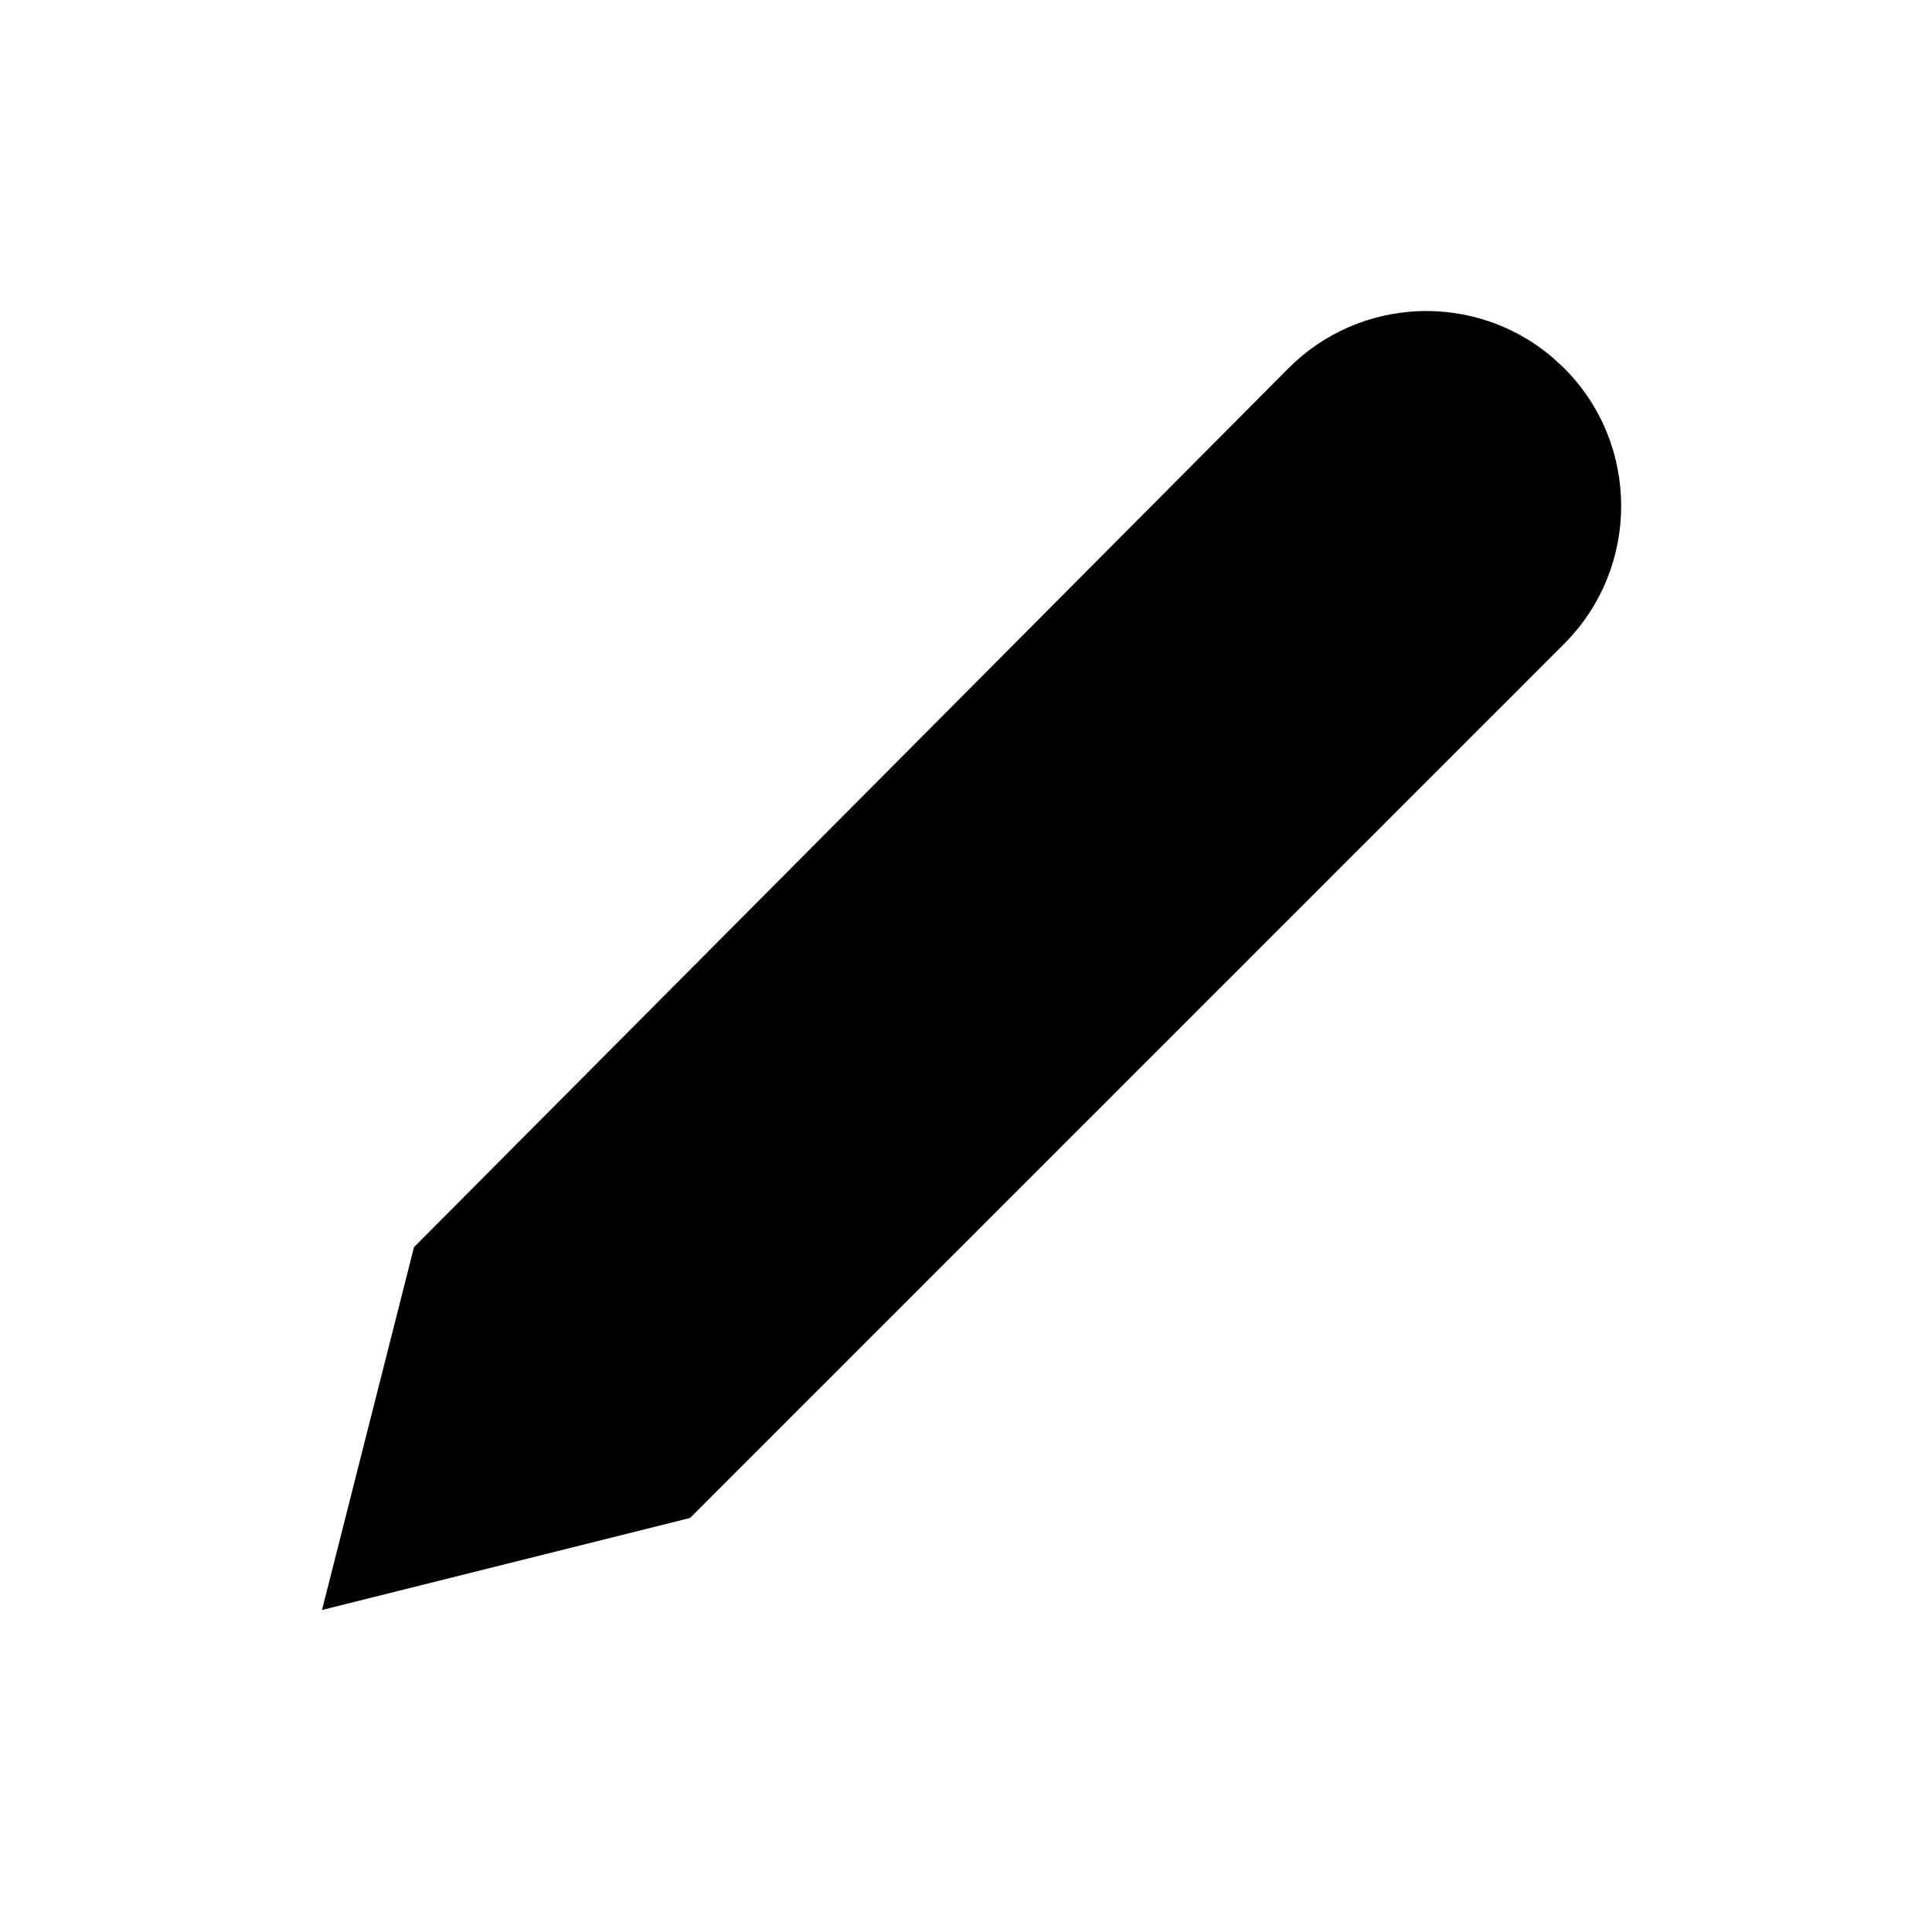
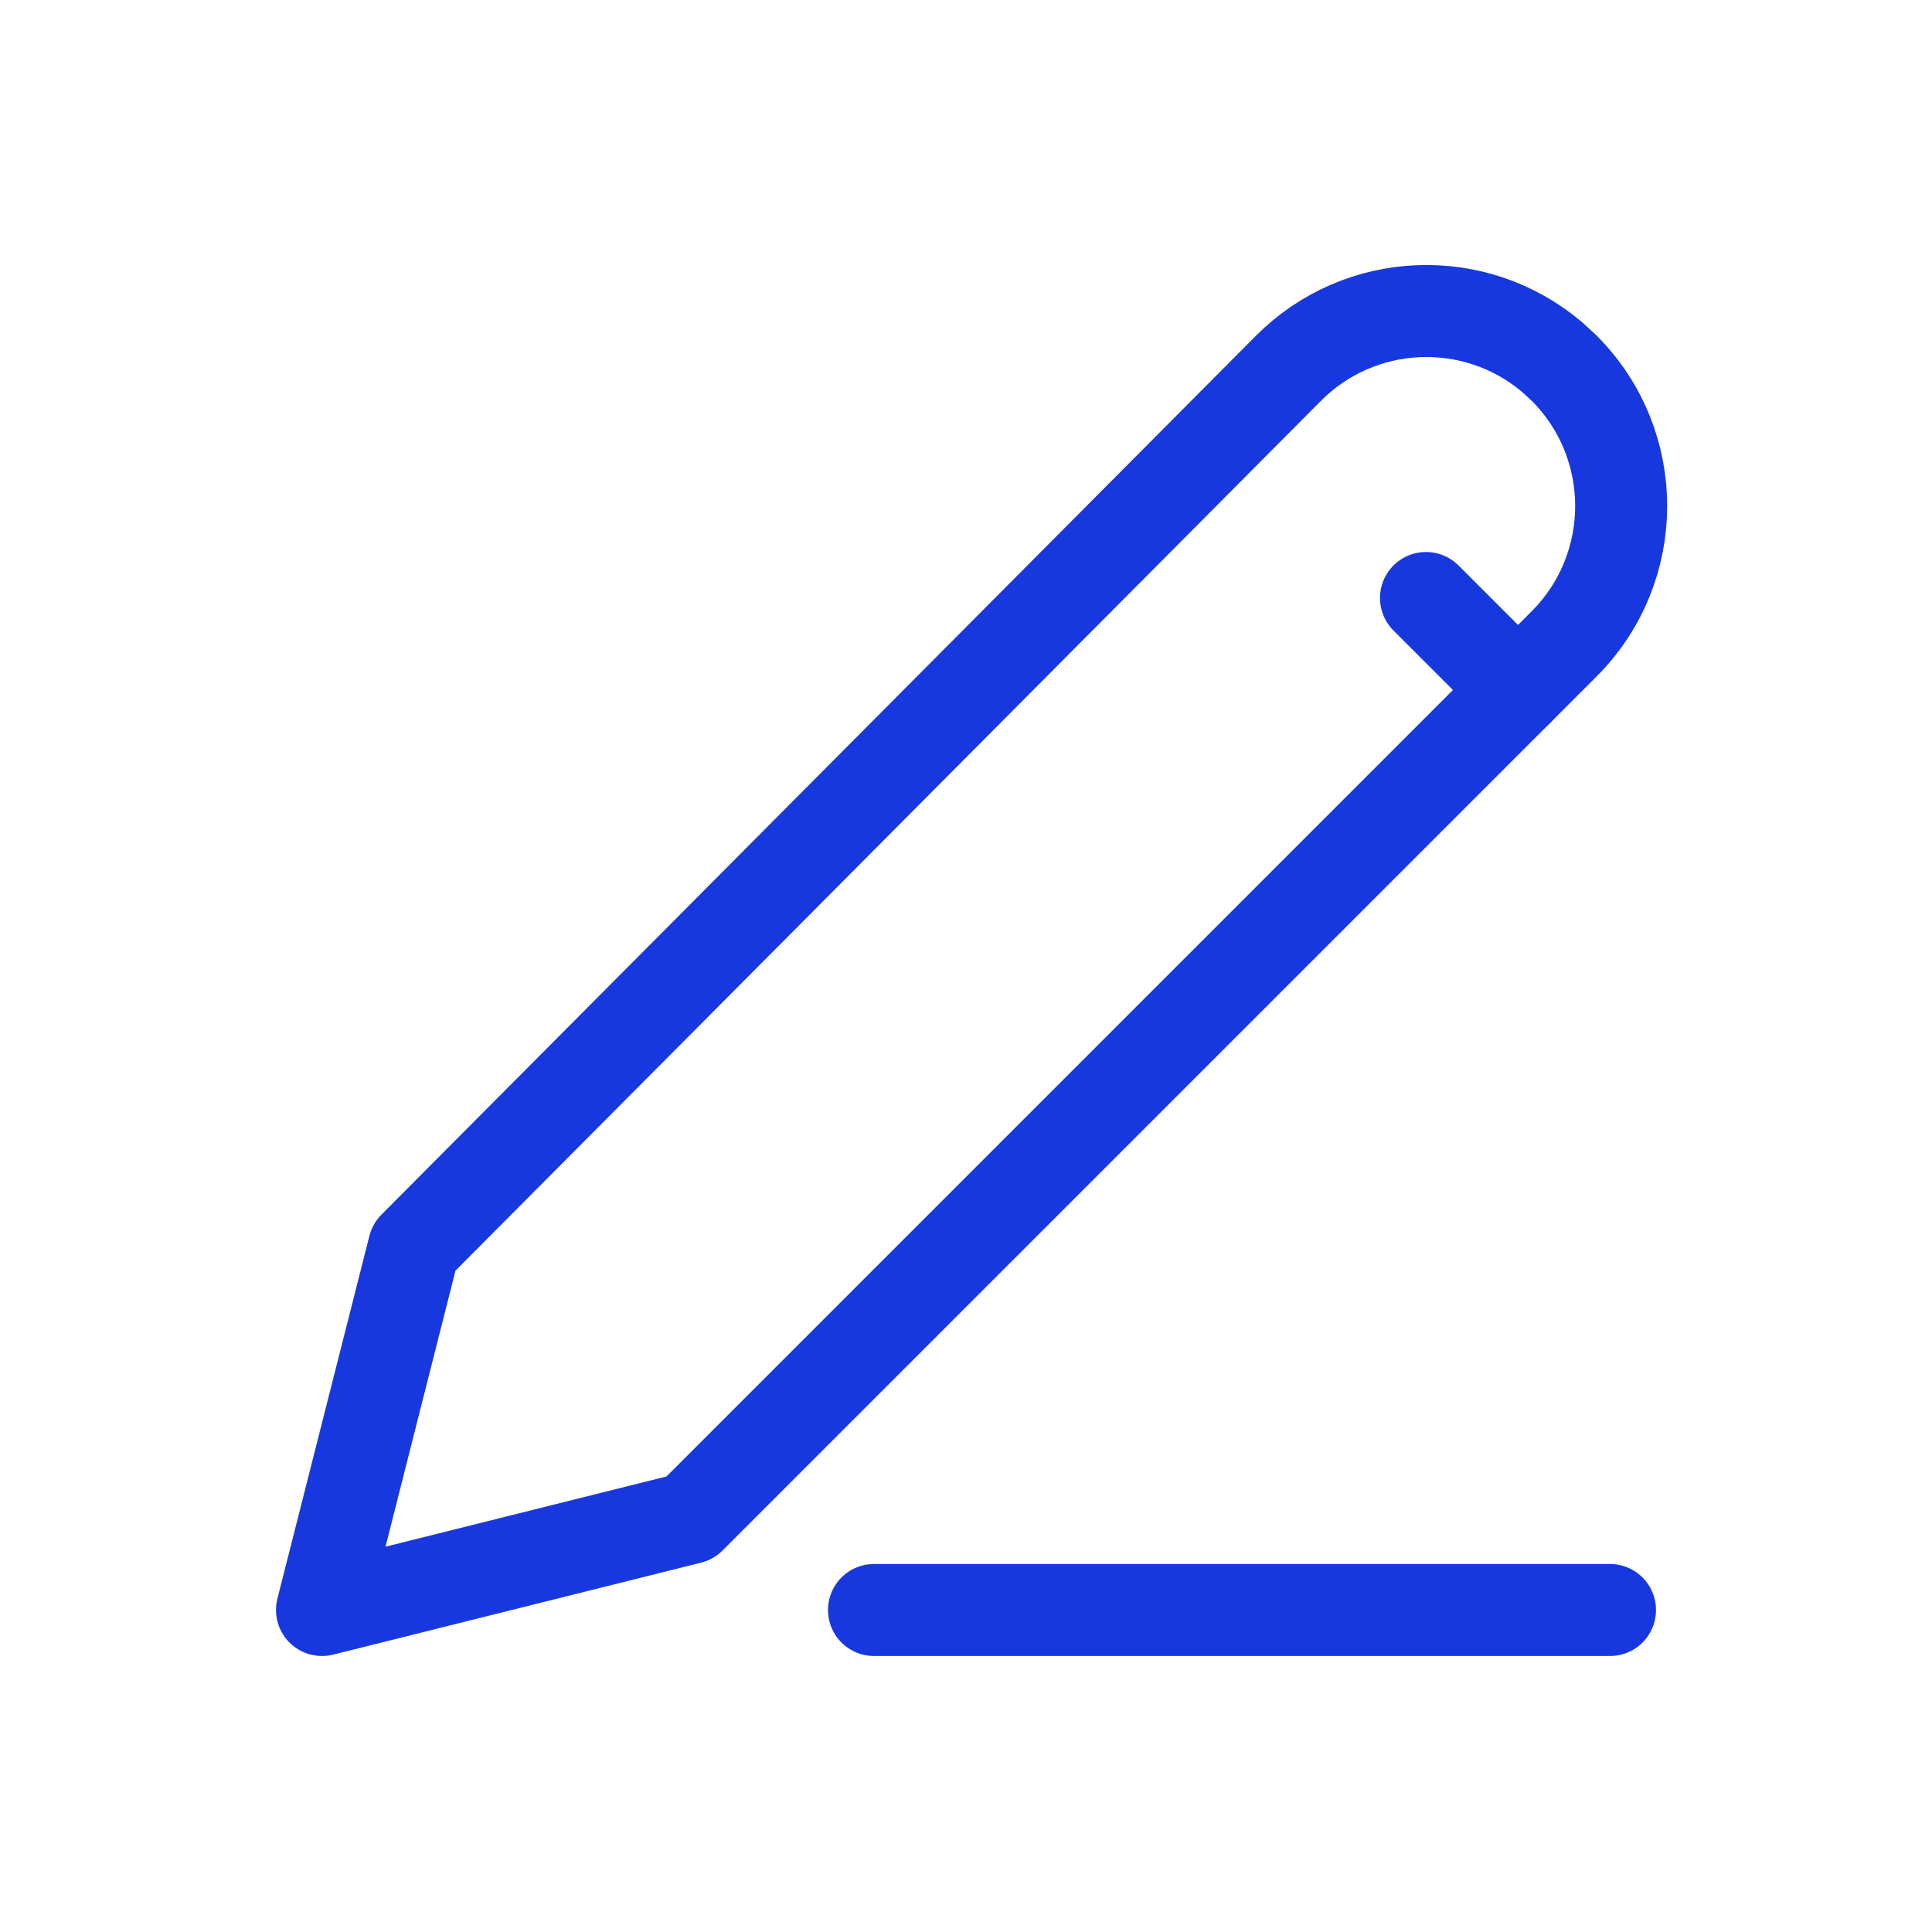
- <svg xmlns="http://www.w3.org/2000/svg" viewBox="0 0 21 21" width="1em" height="1em" focusable="false">
-   <path clip-rule="evenodd" d="M17 4a2.121 2.121 0 0 1 0 3l-9.5 9.5-4 1 1-3.944 9.504-9.552a2.116 2.116 0 0 1 2.864-.125L17 4Z" stroke-linecap="round" stroke-linejoin="round" />
-   <path d="M9.5 17.5h8M15.5 6.5l1 1" stroke-linecap="round" stroke-linejoin="round" />
+ <svg xmlns="http://www.w3.org/2000/svg" width="21" height="21" fill="none">
+   <path clip-rule="evenodd" d="M17 4a2.121 2.121 0 0 1 0 3l-9.5 9.5-4 1 1-3.944 9.504-9.552a2.116 2.116 0 0 1 2.864-.125L17 4Z" stroke="#1838DF" stroke-linecap="round" stroke-linejoin="round" />
+   <path d="M9.5 17.5h8M15.5 6.5l1 1" stroke="#1838DF" stroke-linecap="round" stroke-linejoin="round" />
</svg>
